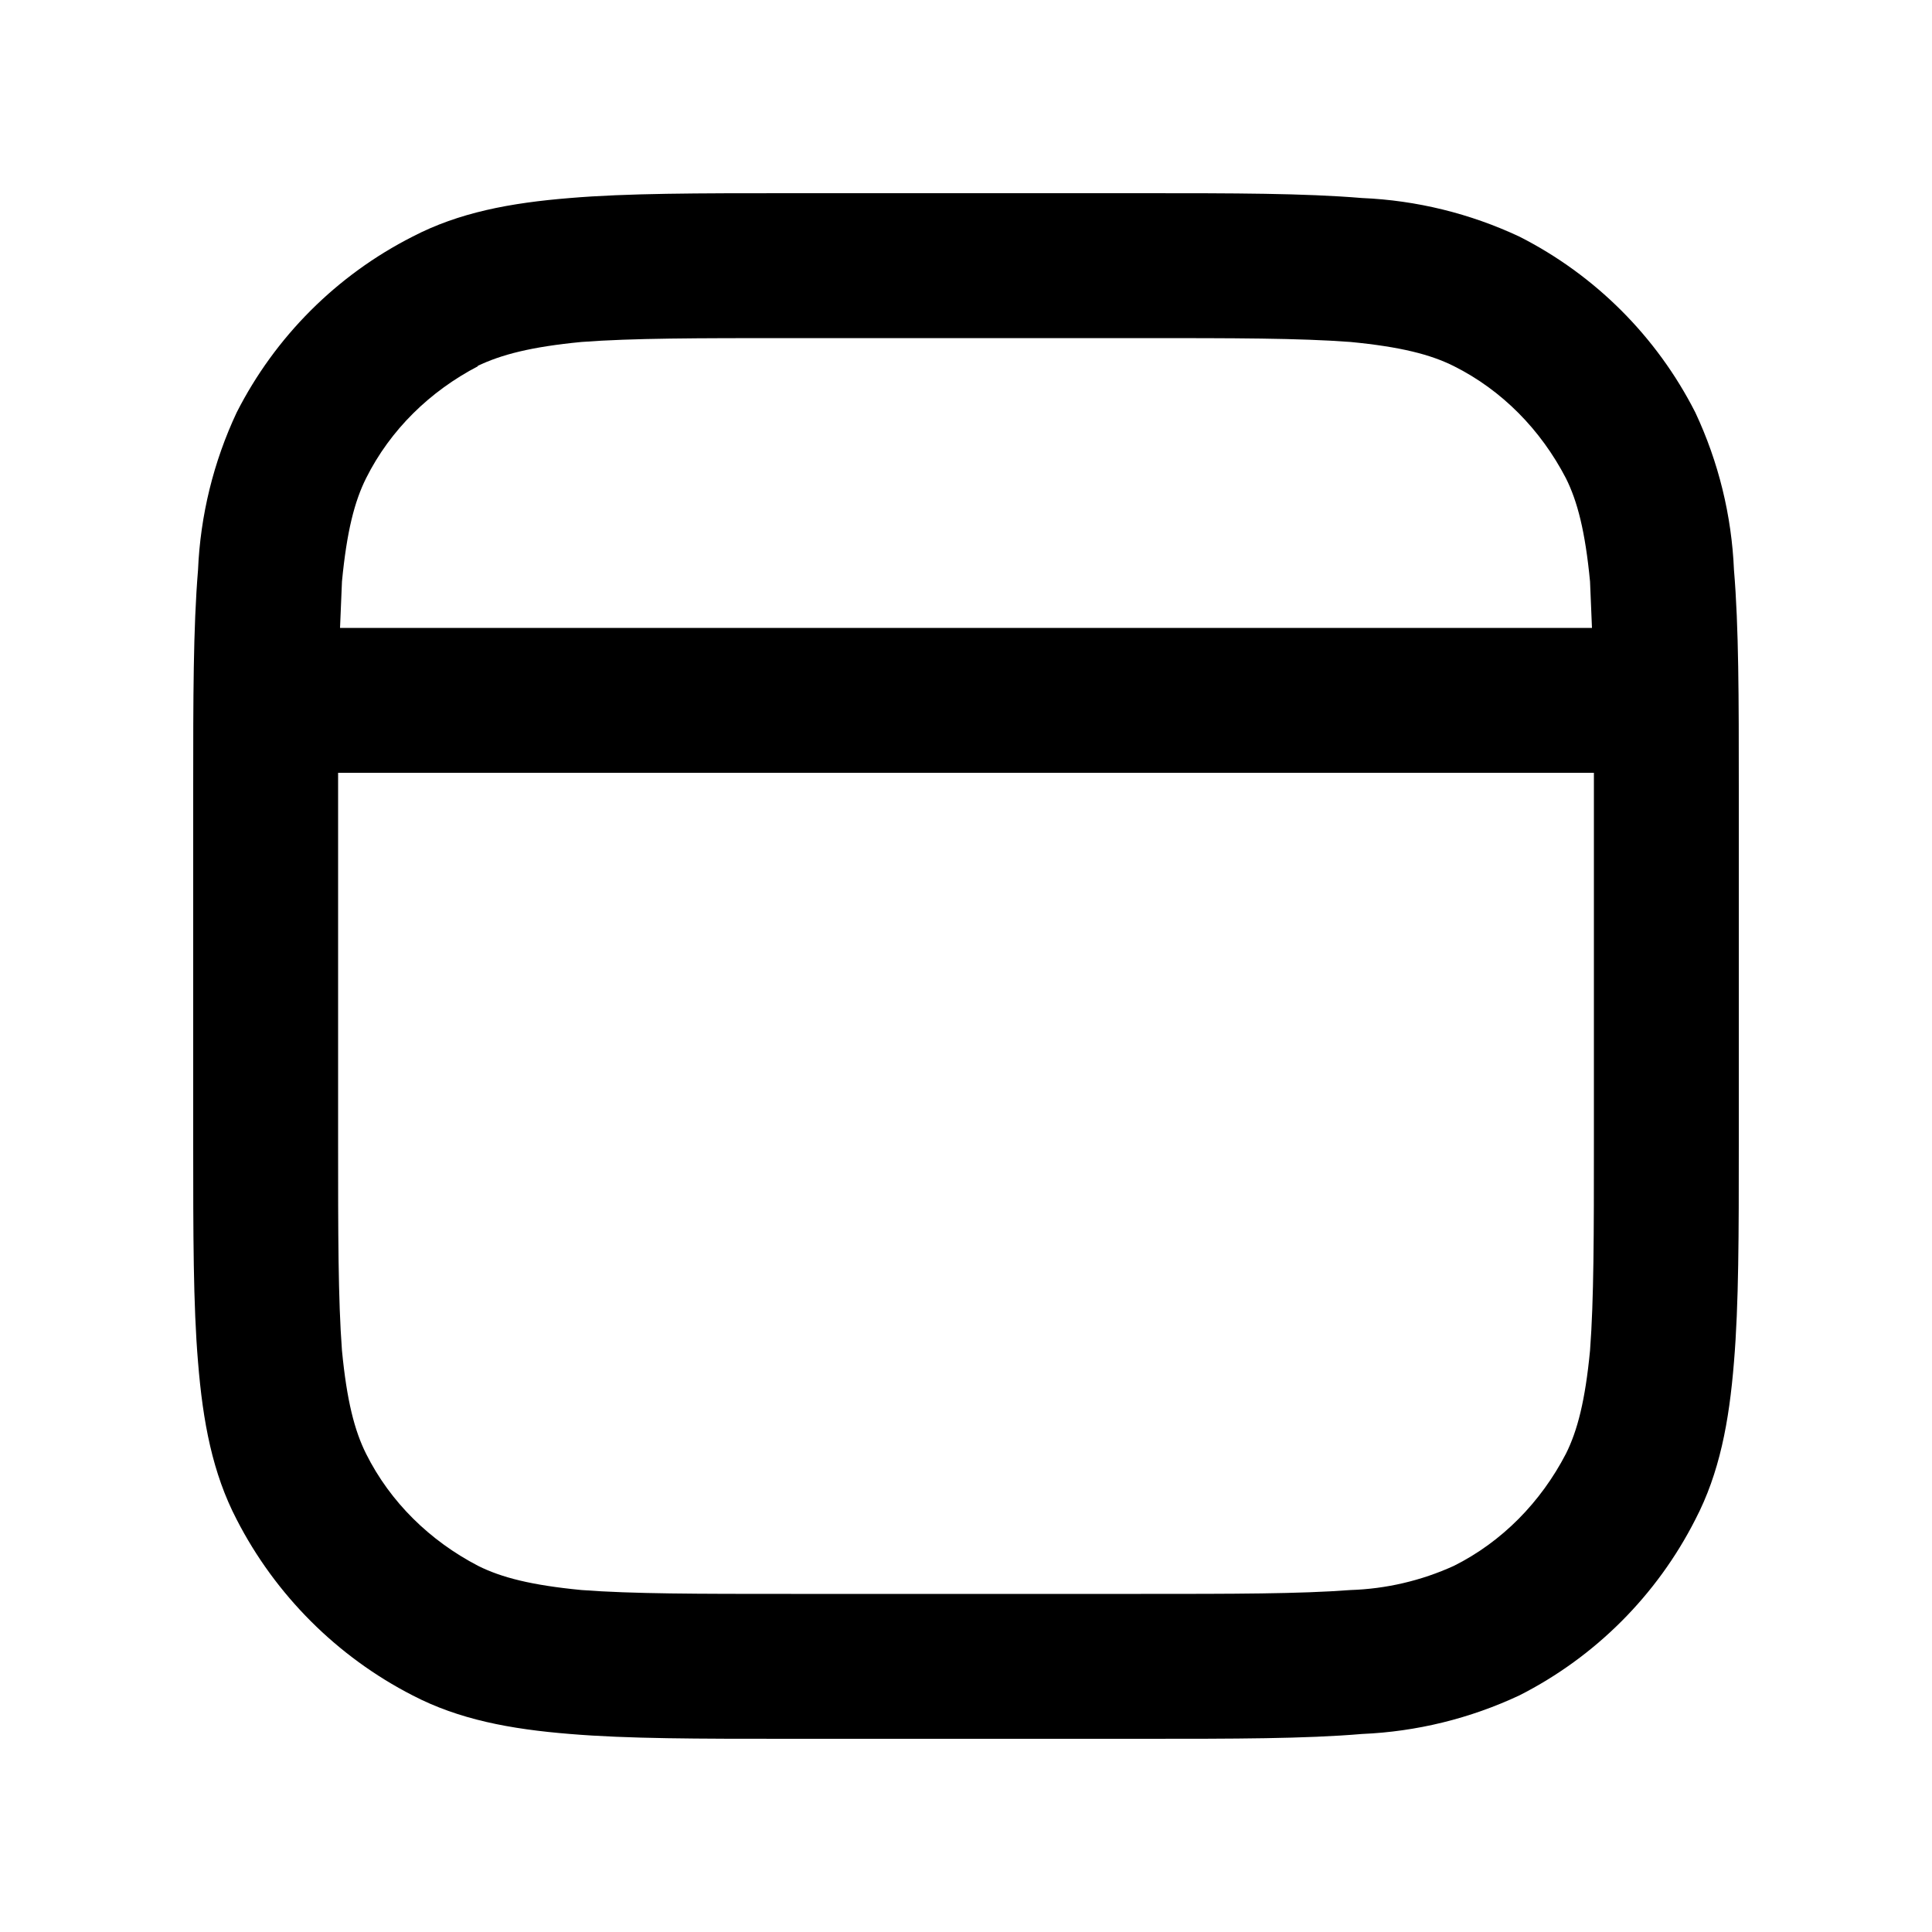
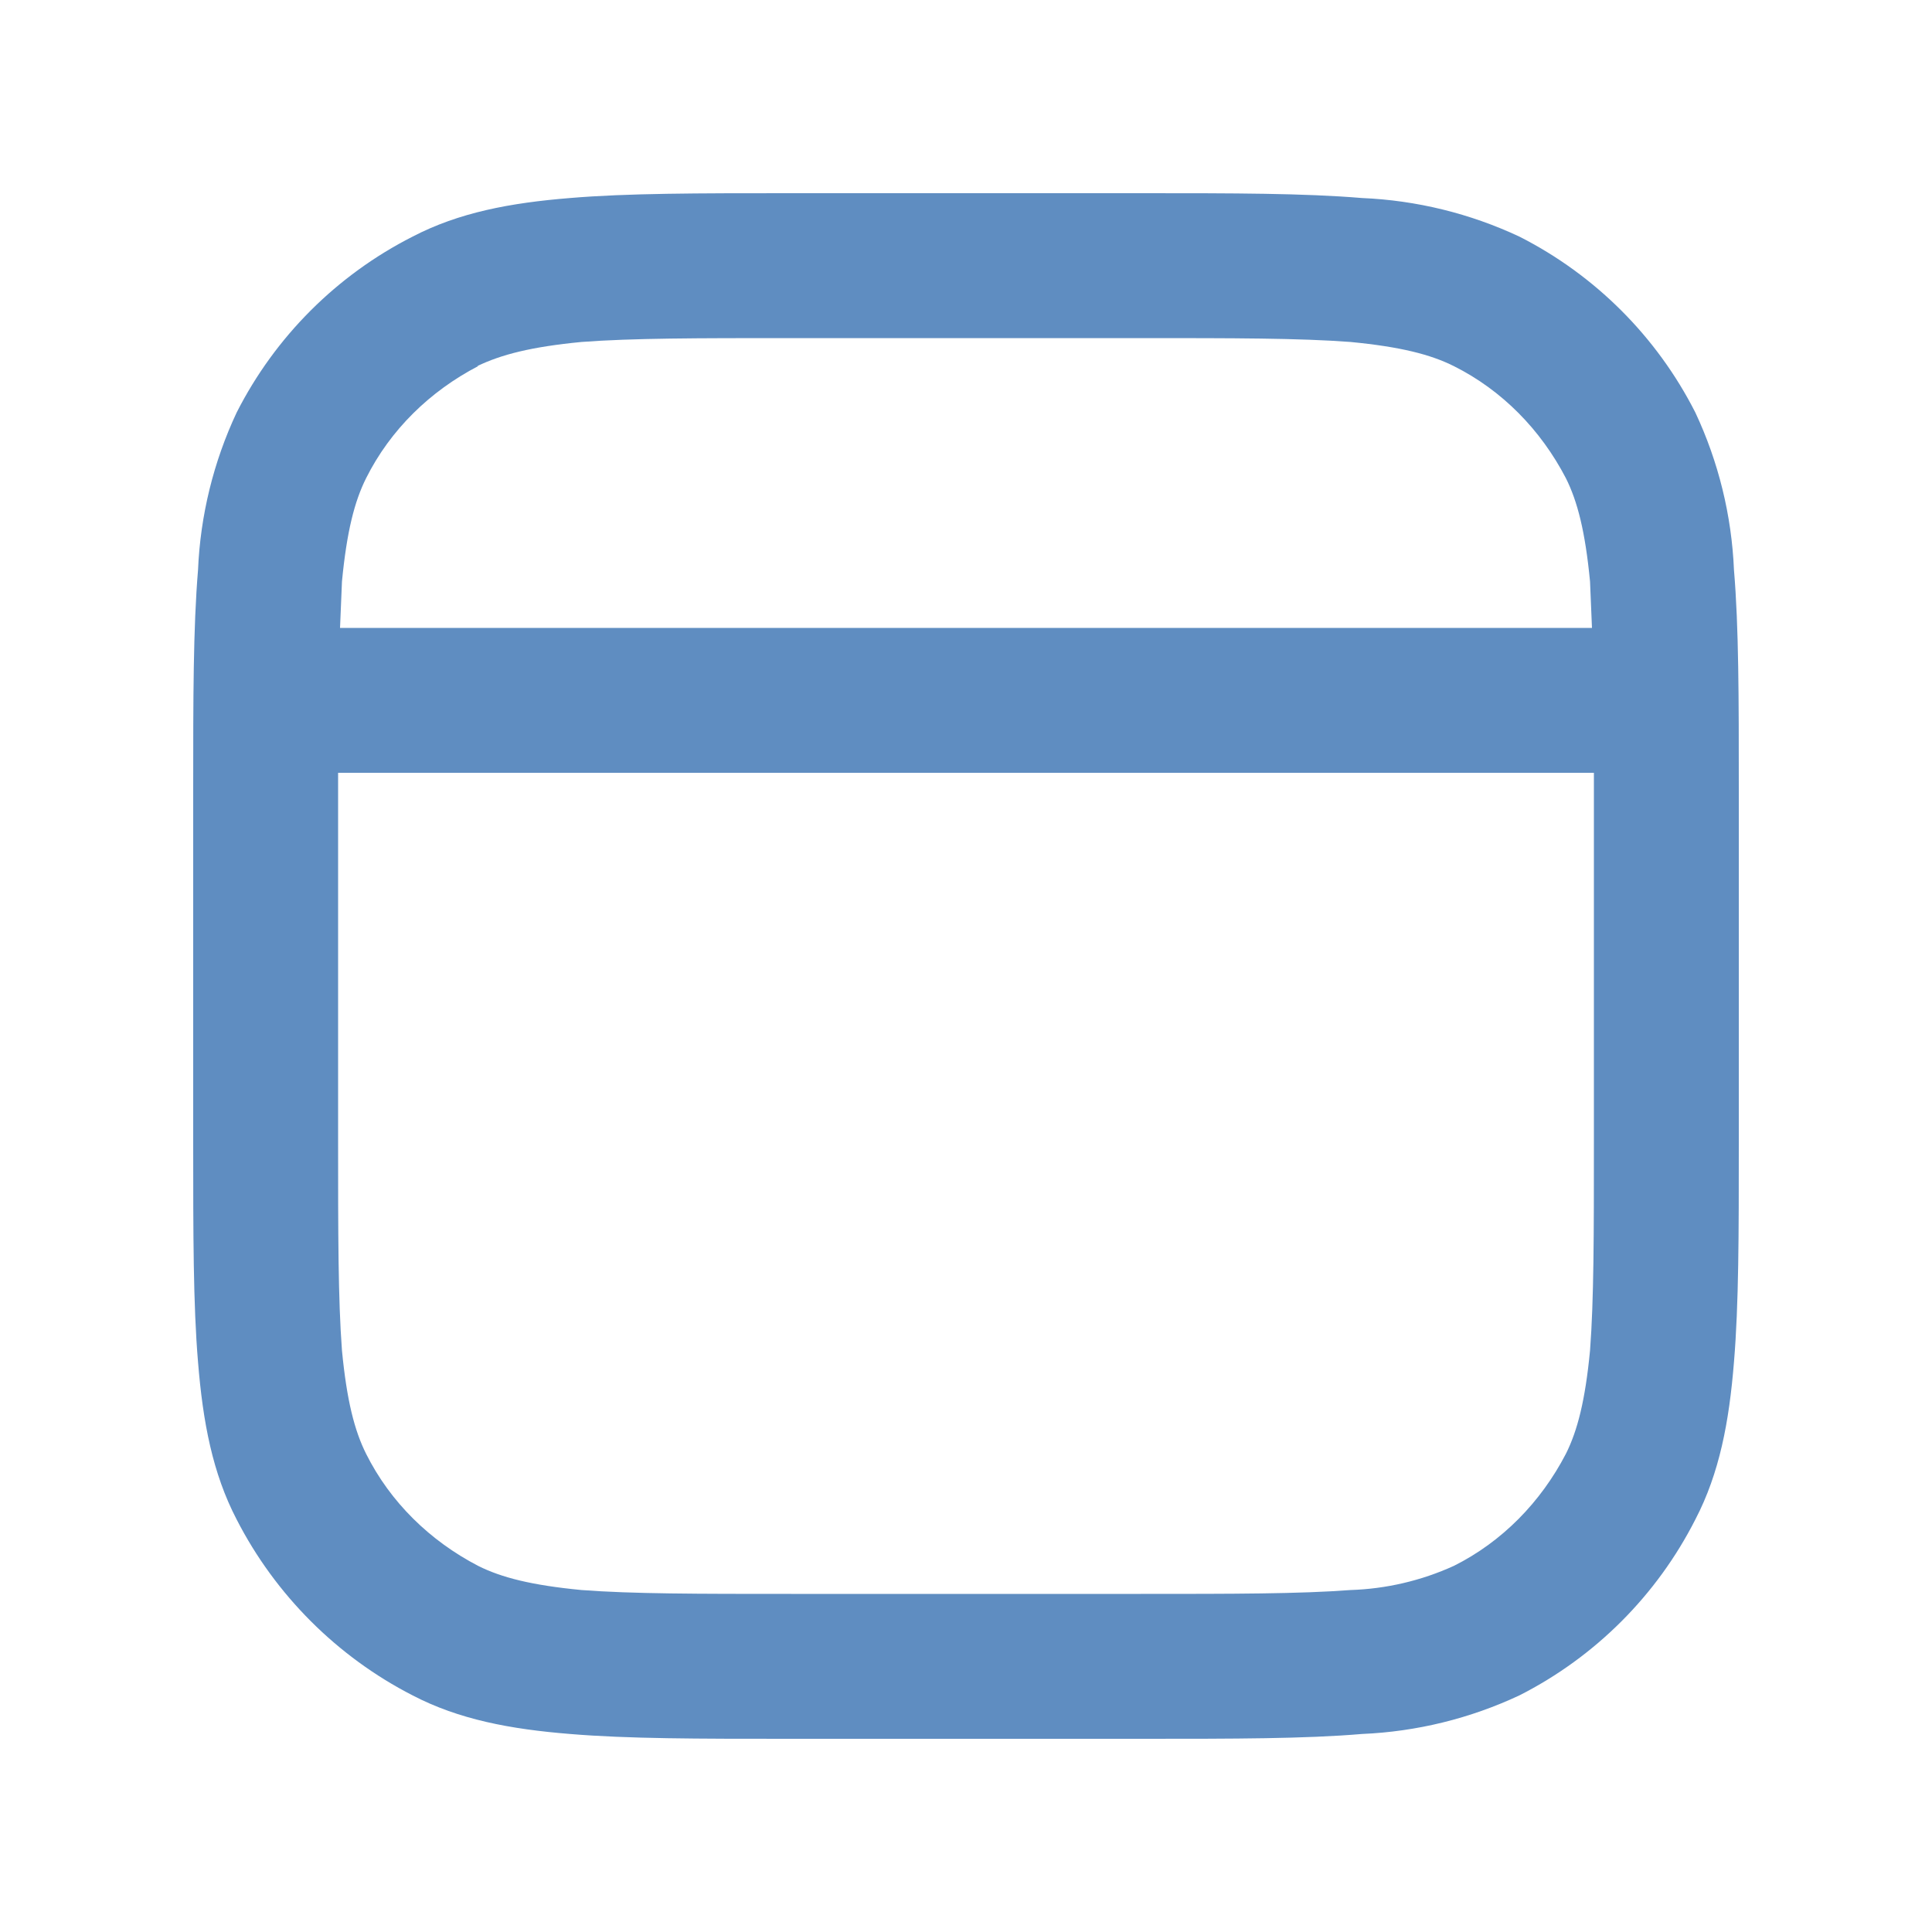
- <svg xmlns="http://www.w3.org/2000/svg" fill="none" height="20" viewBox="0 0 20 20" width="20">
-   <path clip-rule="evenodd" d="M11.84 2H8.16c-.93 0-1.67 0-2.26.05-.62.05-1.15.15-1.63.4a4.15 4.15 0 0 0-1.82 1.82 4.26 4.26 0 0 0-.4 1.63C2 6.5 2 7.23 2 8.16v3.68c0 .93 0 1.67.05 2.26.05.62.15 1.15.4 1.63.4.78 1.04 1.42 1.82 1.82.48.25 1.01.35 1.63.4.6.05 1.33.05 2.26.05h3.68c.93 0 1.67 0 2.26-.05a4.26 4.26 0 0 0 1.63-.4 4.15 4.15 0 0 0 1.82-1.82c.25-.48.35-1.01.4-1.63.05-.6.05-1.33.05-2.26V8.16c0-.93 0-1.67-.05-2.26a4.26 4.26 0 0 0-.4-1.63 4.15 4.15 0 0 0-1.82-1.82 4.26 4.26 0 0 0-1.63-.4C13.5 2 12.77 2 11.84 2zm-6.9 1.79c.25-.12.56-.2 1.08-.25.53-.04 1.2-.04 2.17-.04h3.62c.96 0 1.64 0 2.17.04.52.05.83.13 1.07.25.5.25.9.66 1.16 1.16.12.24.2.55.25 1.07l.02.48H3.52l.02-.48c.05-.52.13-.83.25-1.07.25-.5.66-.9 1.16-1.16zM3.5 8v3.81c0 .96 0 1.64.04 2.17.05.52.13.83.25 1.07.25.5.66.9 1.16 1.16.24.12.55.2 1.07.25.53.04 1.2.04 2.17.04h3.62c.96 0 1.64 0 2.17-.04a2.8 2.8 0 0 0 1.07-.25c.5-.25.9-.66 1.16-1.16.12-.24.2-.55.25-1.07.04-.53.04-1.2.04-2.17V8z" fill="currentColor" fill-rule="evenodd" />
+ <svg xmlns="http://www.w3.org/2000/svg" fill="#5f8dc1" height="20" viewBox="0 0 20 20" width="20">
+   <path clip-rule="evenodd" d="M11.84 2H8.16c-.93 0-1.67 0-2.26.05-.62.05-1.15.15-1.63.4a4.15 4.15 0 0 0-1.82 1.82 4.26 4.26 0 0 0-.4 1.63C2 6.5 2 7.23 2 8.16v3.68c0 .93 0 1.67.05 2.26.05.62.15 1.15.4 1.63.4.78 1.04 1.42 1.82 1.82.48.25 1.01.35 1.63.4.6.05 1.33.05 2.26.05h3.68c.93 0 1.67 0 2.26-.05a4.26 4.26 0 0 0 1.63-.4 4.15 4.15 0 0 0 1.82-1.82c.25-.48.35-1.01.4-1.63.05-.6.05-1.33.05-2.26V8.16c0-.93 0-1.67-.05-2.26a4.26 4.26 0 0 0-.4-1.63 4.15 4.15 0 0 0-1.82-1.82 4.26 4.26 0 0 0-1.63-.4C13.5 2 12.77 2 11.84 2zm-6.9 1.79c.25-.12.56-.2 1.08-.25.53-.04 1.2-.04 2.17-.04h3.62c.96 0 1.64 0 2.17.04.52.05.83.13 1.07.25.5.25.9.66 1.16 1.16.12.24.2.55.25 1.07l.02.48H3.52l.02-.48c.05-.52.13-.83.25-1.07.25-.5.66-.9 1.16-1.16zM3.5 8v3.81c0 .96 0 1.64.04 2.17.05.52.13.83.25 1.07.25.5.66.9 1.16 1.16.24.12.55.2 1.07.25.53.04 1.2.04 2.17.04h3.62c.96 0 1.64 0 2.17-.04a2.8 2.8 0 0 0 1.07-.25c.5-.25.9-.66 1.16-1.16.12-.24.2-.55.25-1.07.04-.53.04-1.2.04-2.17V8z" fill="#5f8dc1" fill-rule="evenodd" />
</svg>
